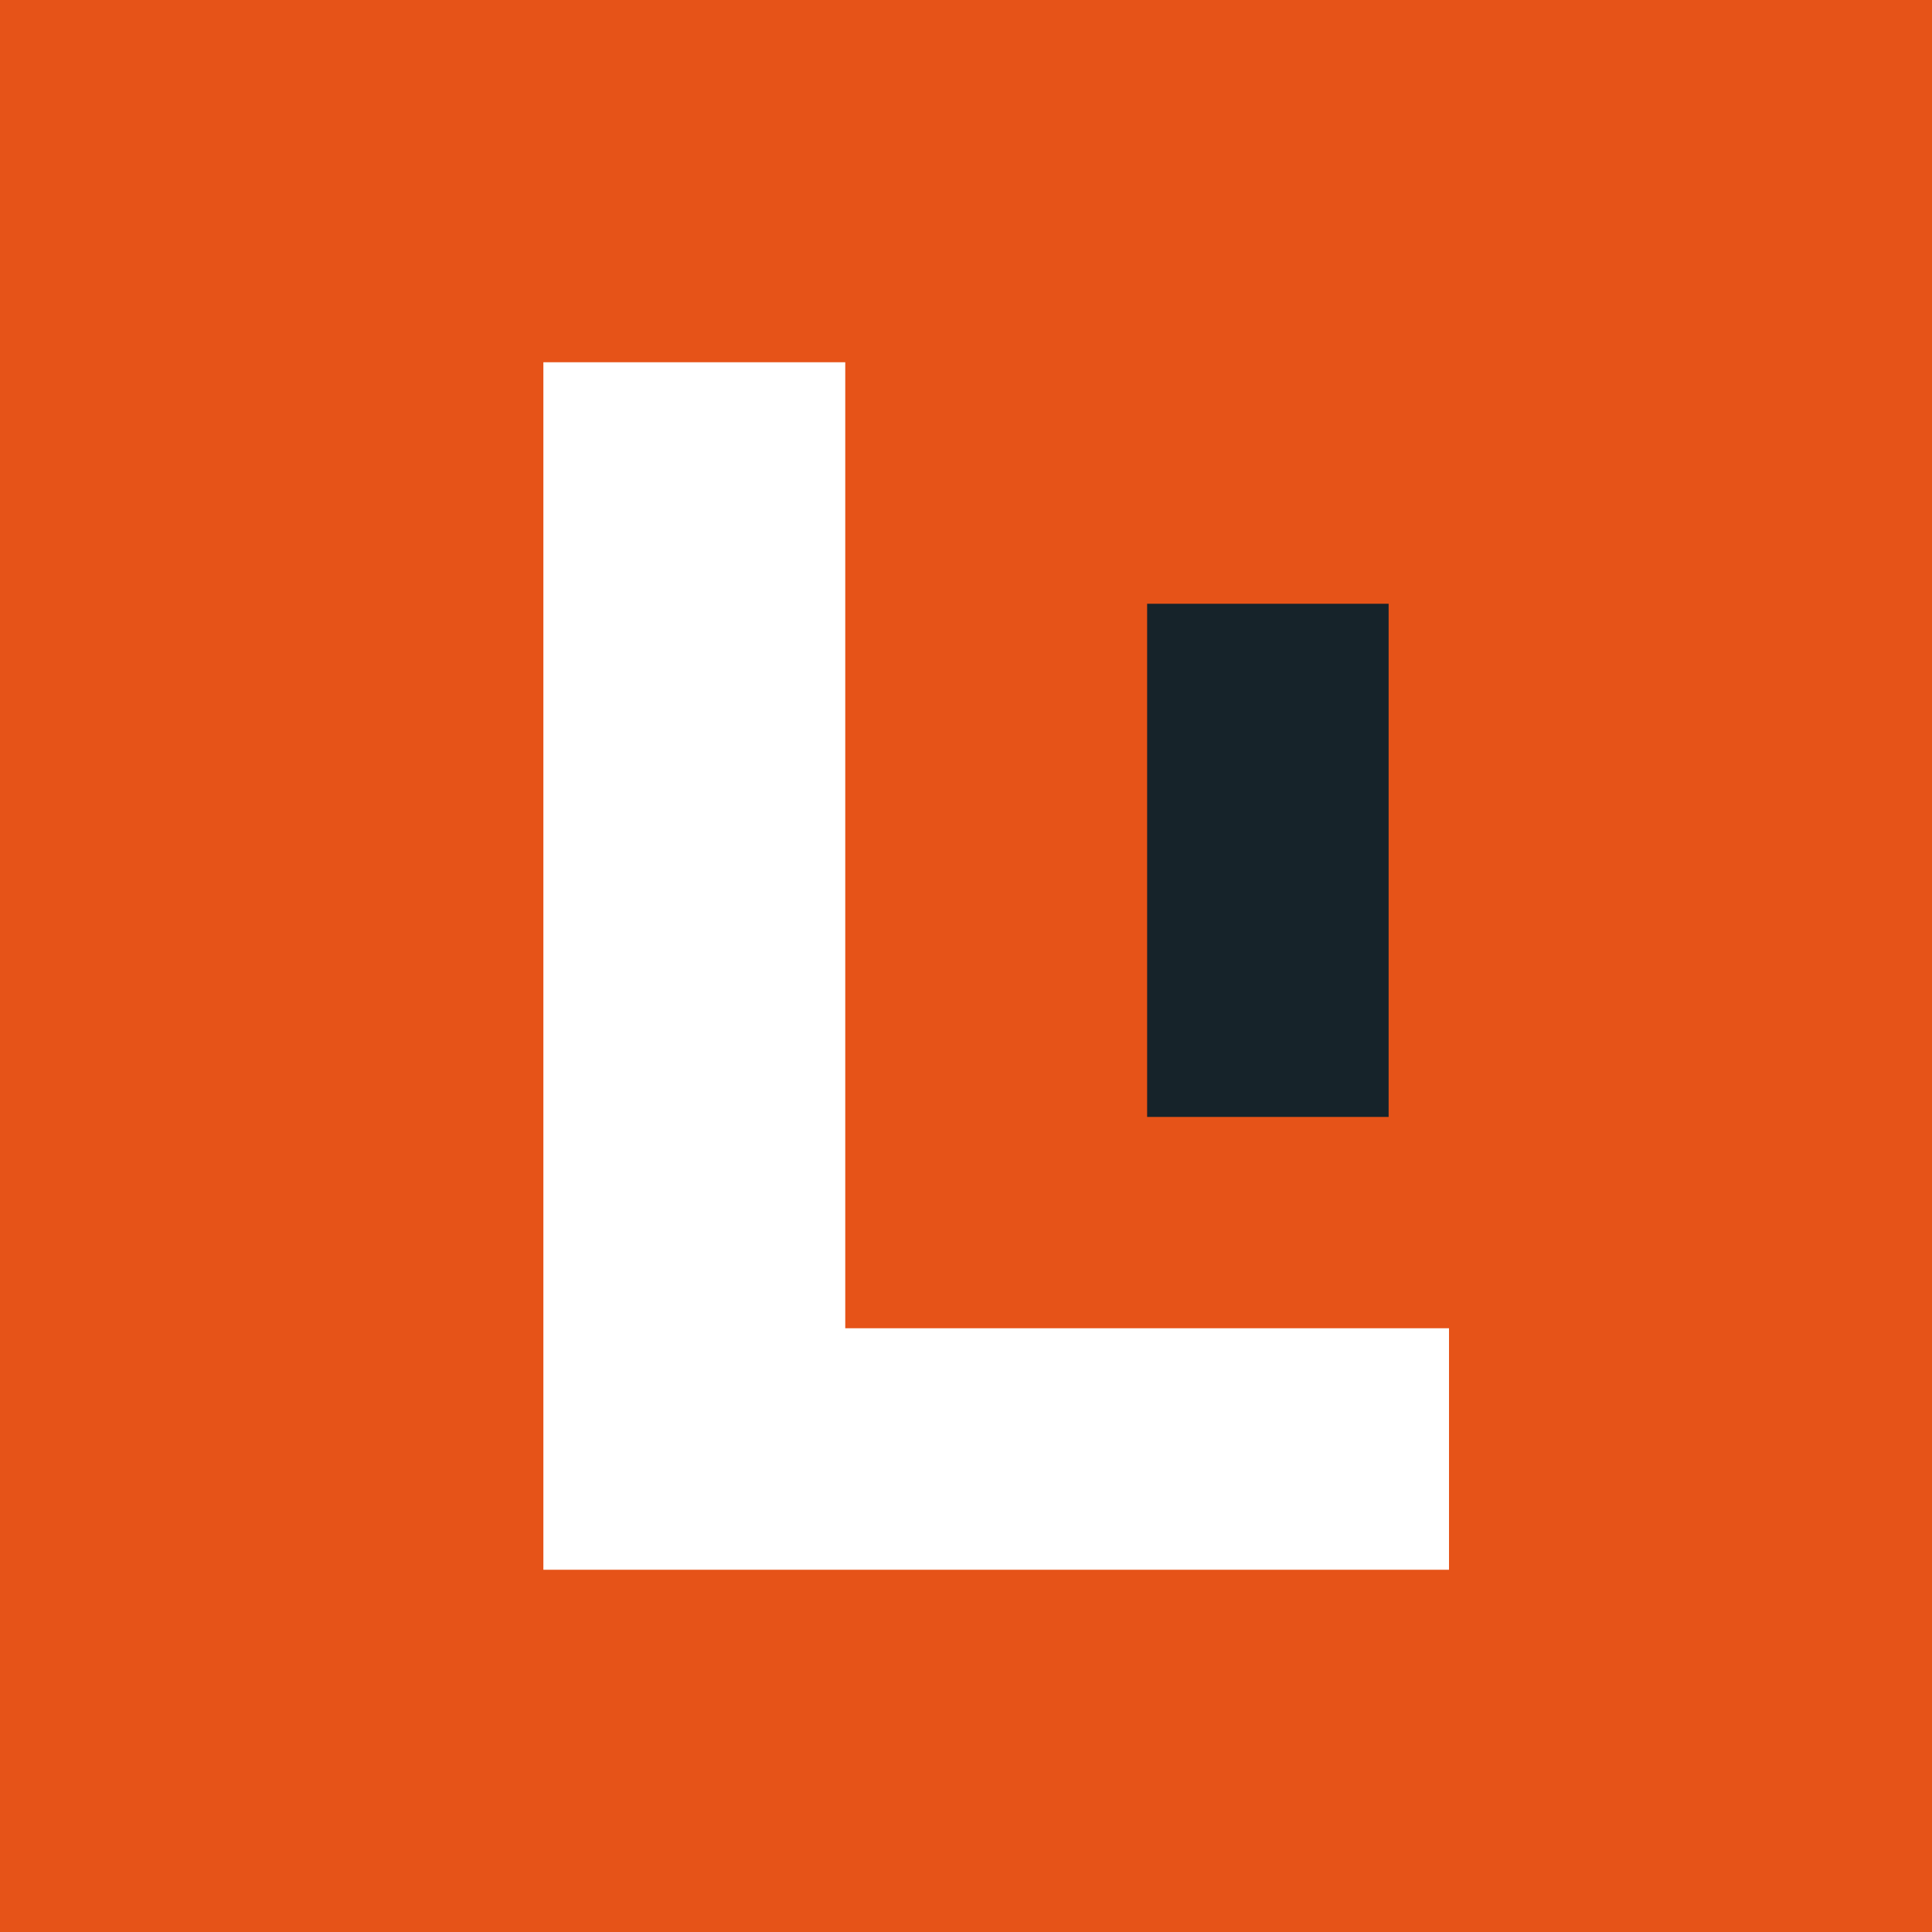
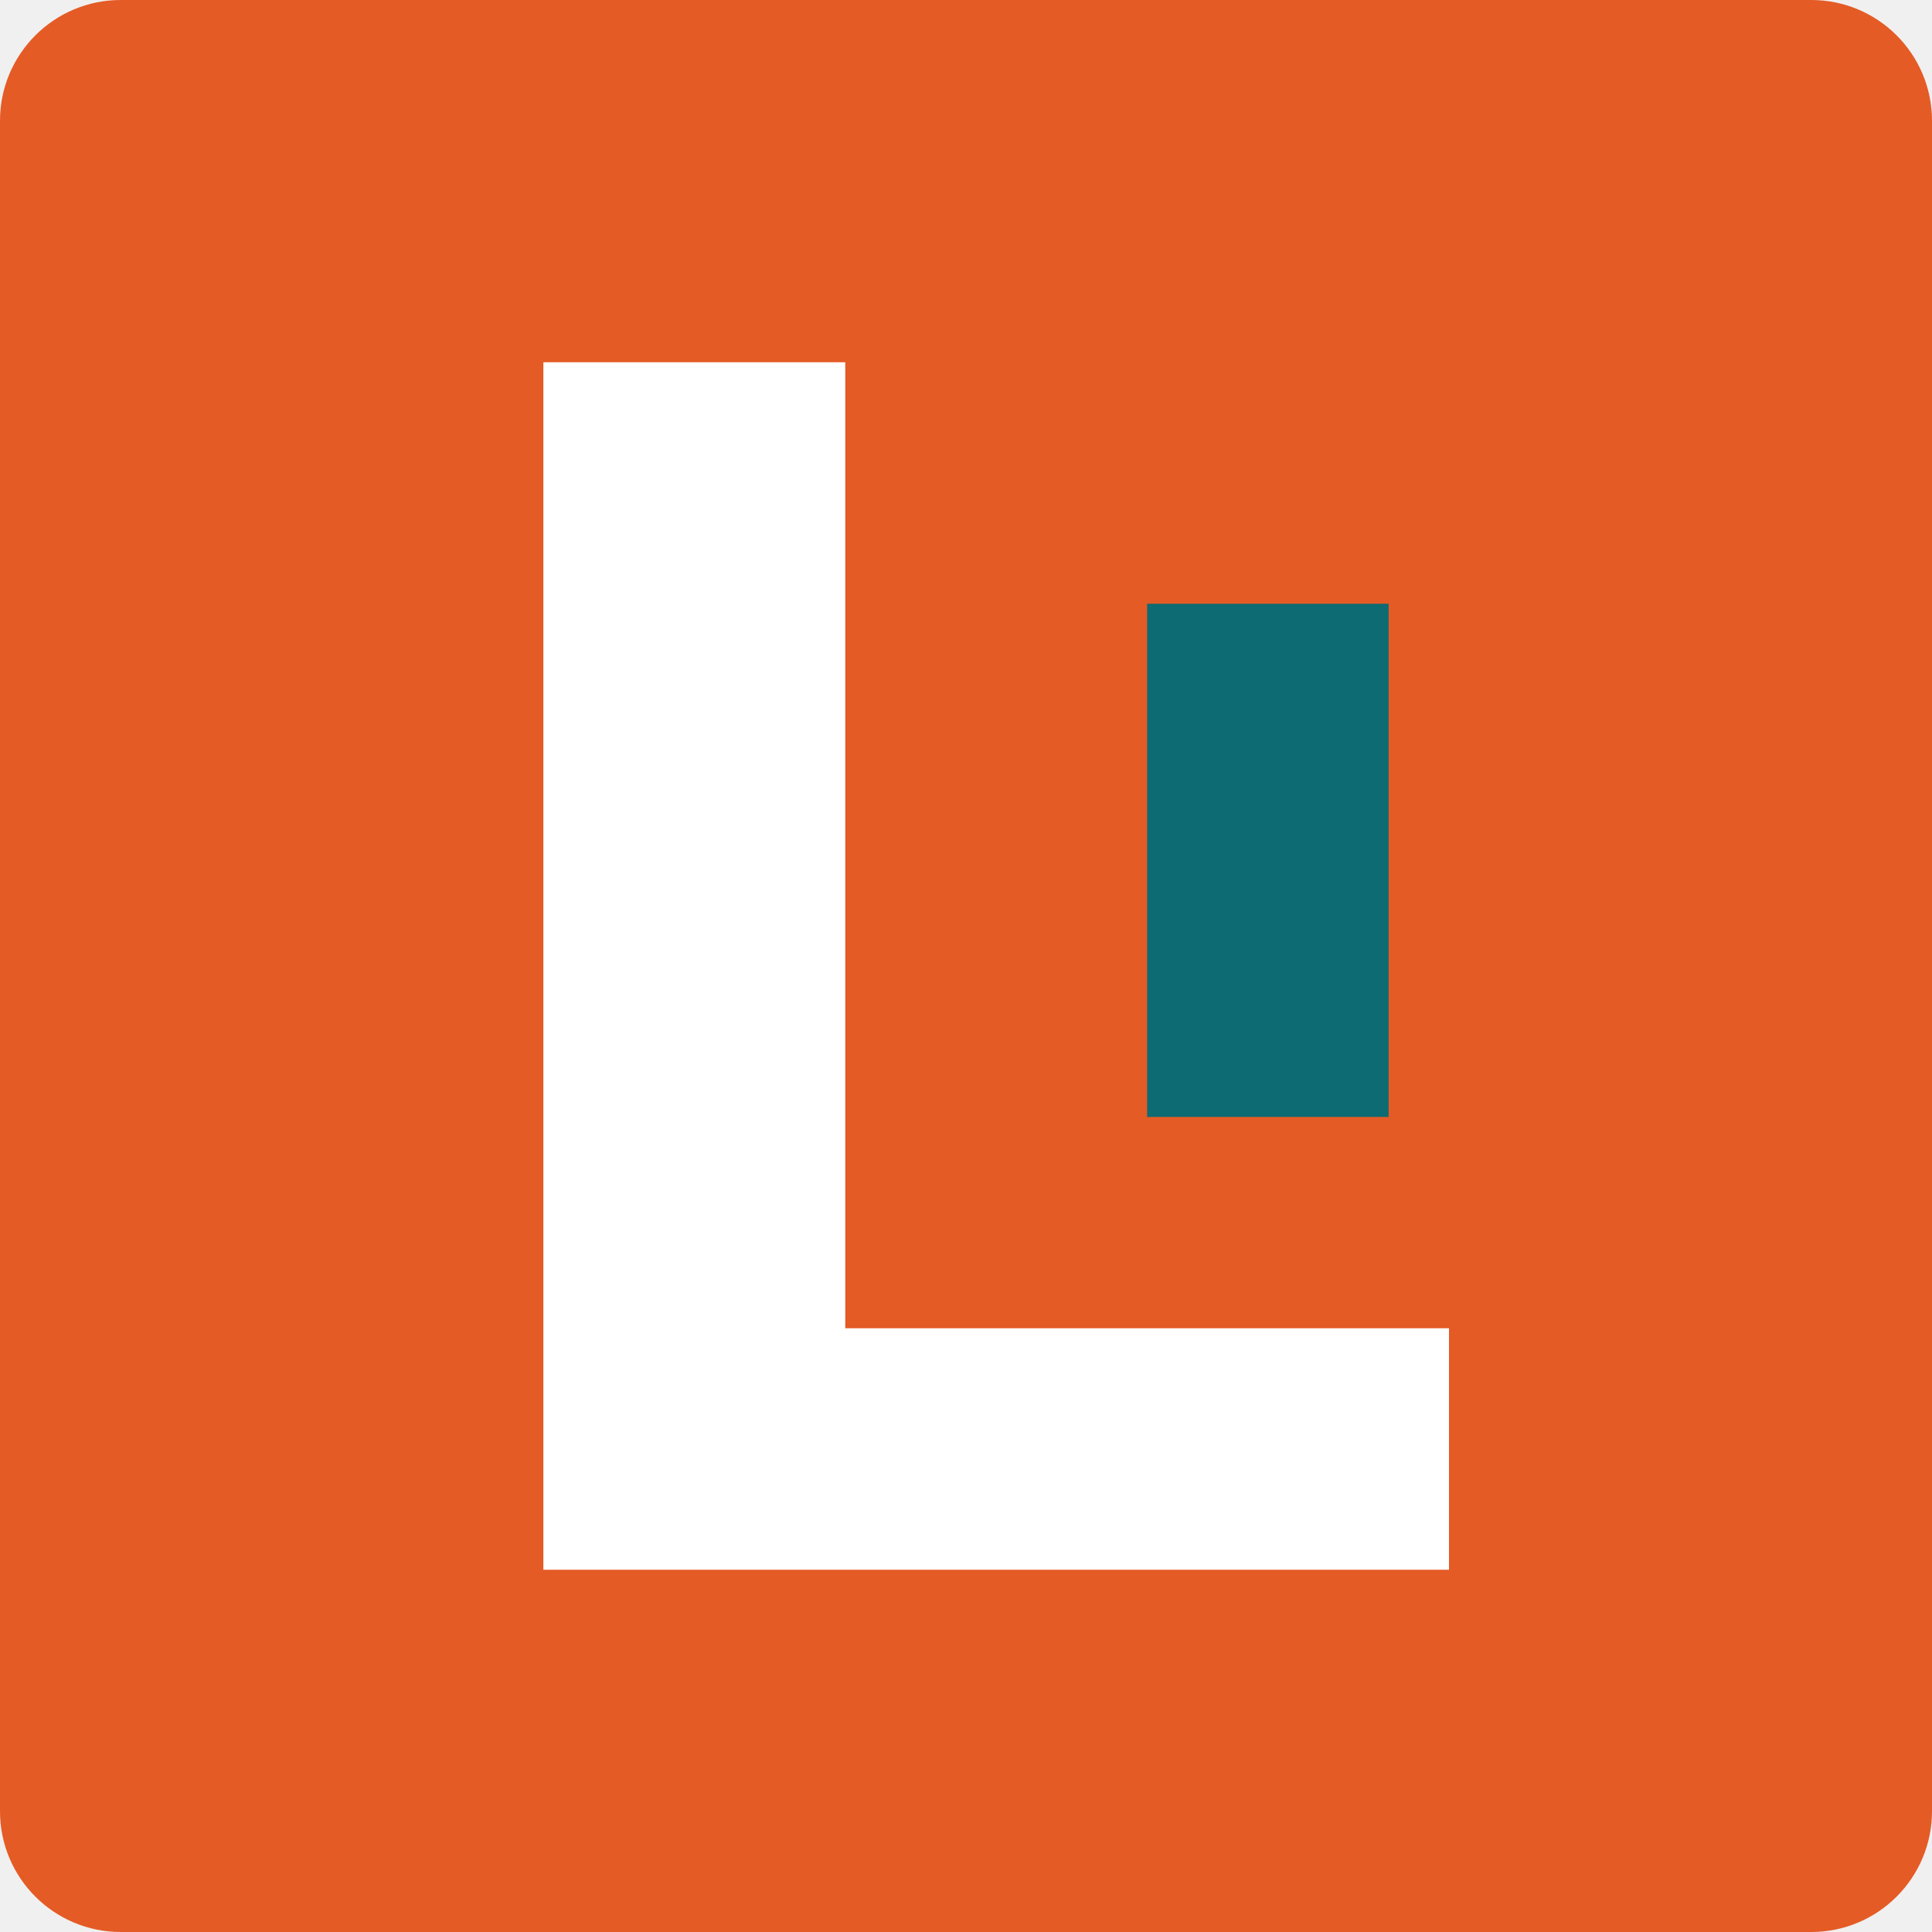
<svg xmlns="http://www.w3.org/2000/svg" viewBox="0 0 64 64">
-   <rect width="64" height="64" fill="#e65318" />
+   <rect width="64" height="64" rx="4" fill="#e45b25" />
  <path d="M18 12h10v32h20v8H18z" fill="#fff" />
-   <path d="M38 20h8v17h-8z" fill="#16232a" />
+   <path d="M38 20h8v17h-8z" fill="#0d6b73" />
</svg>
